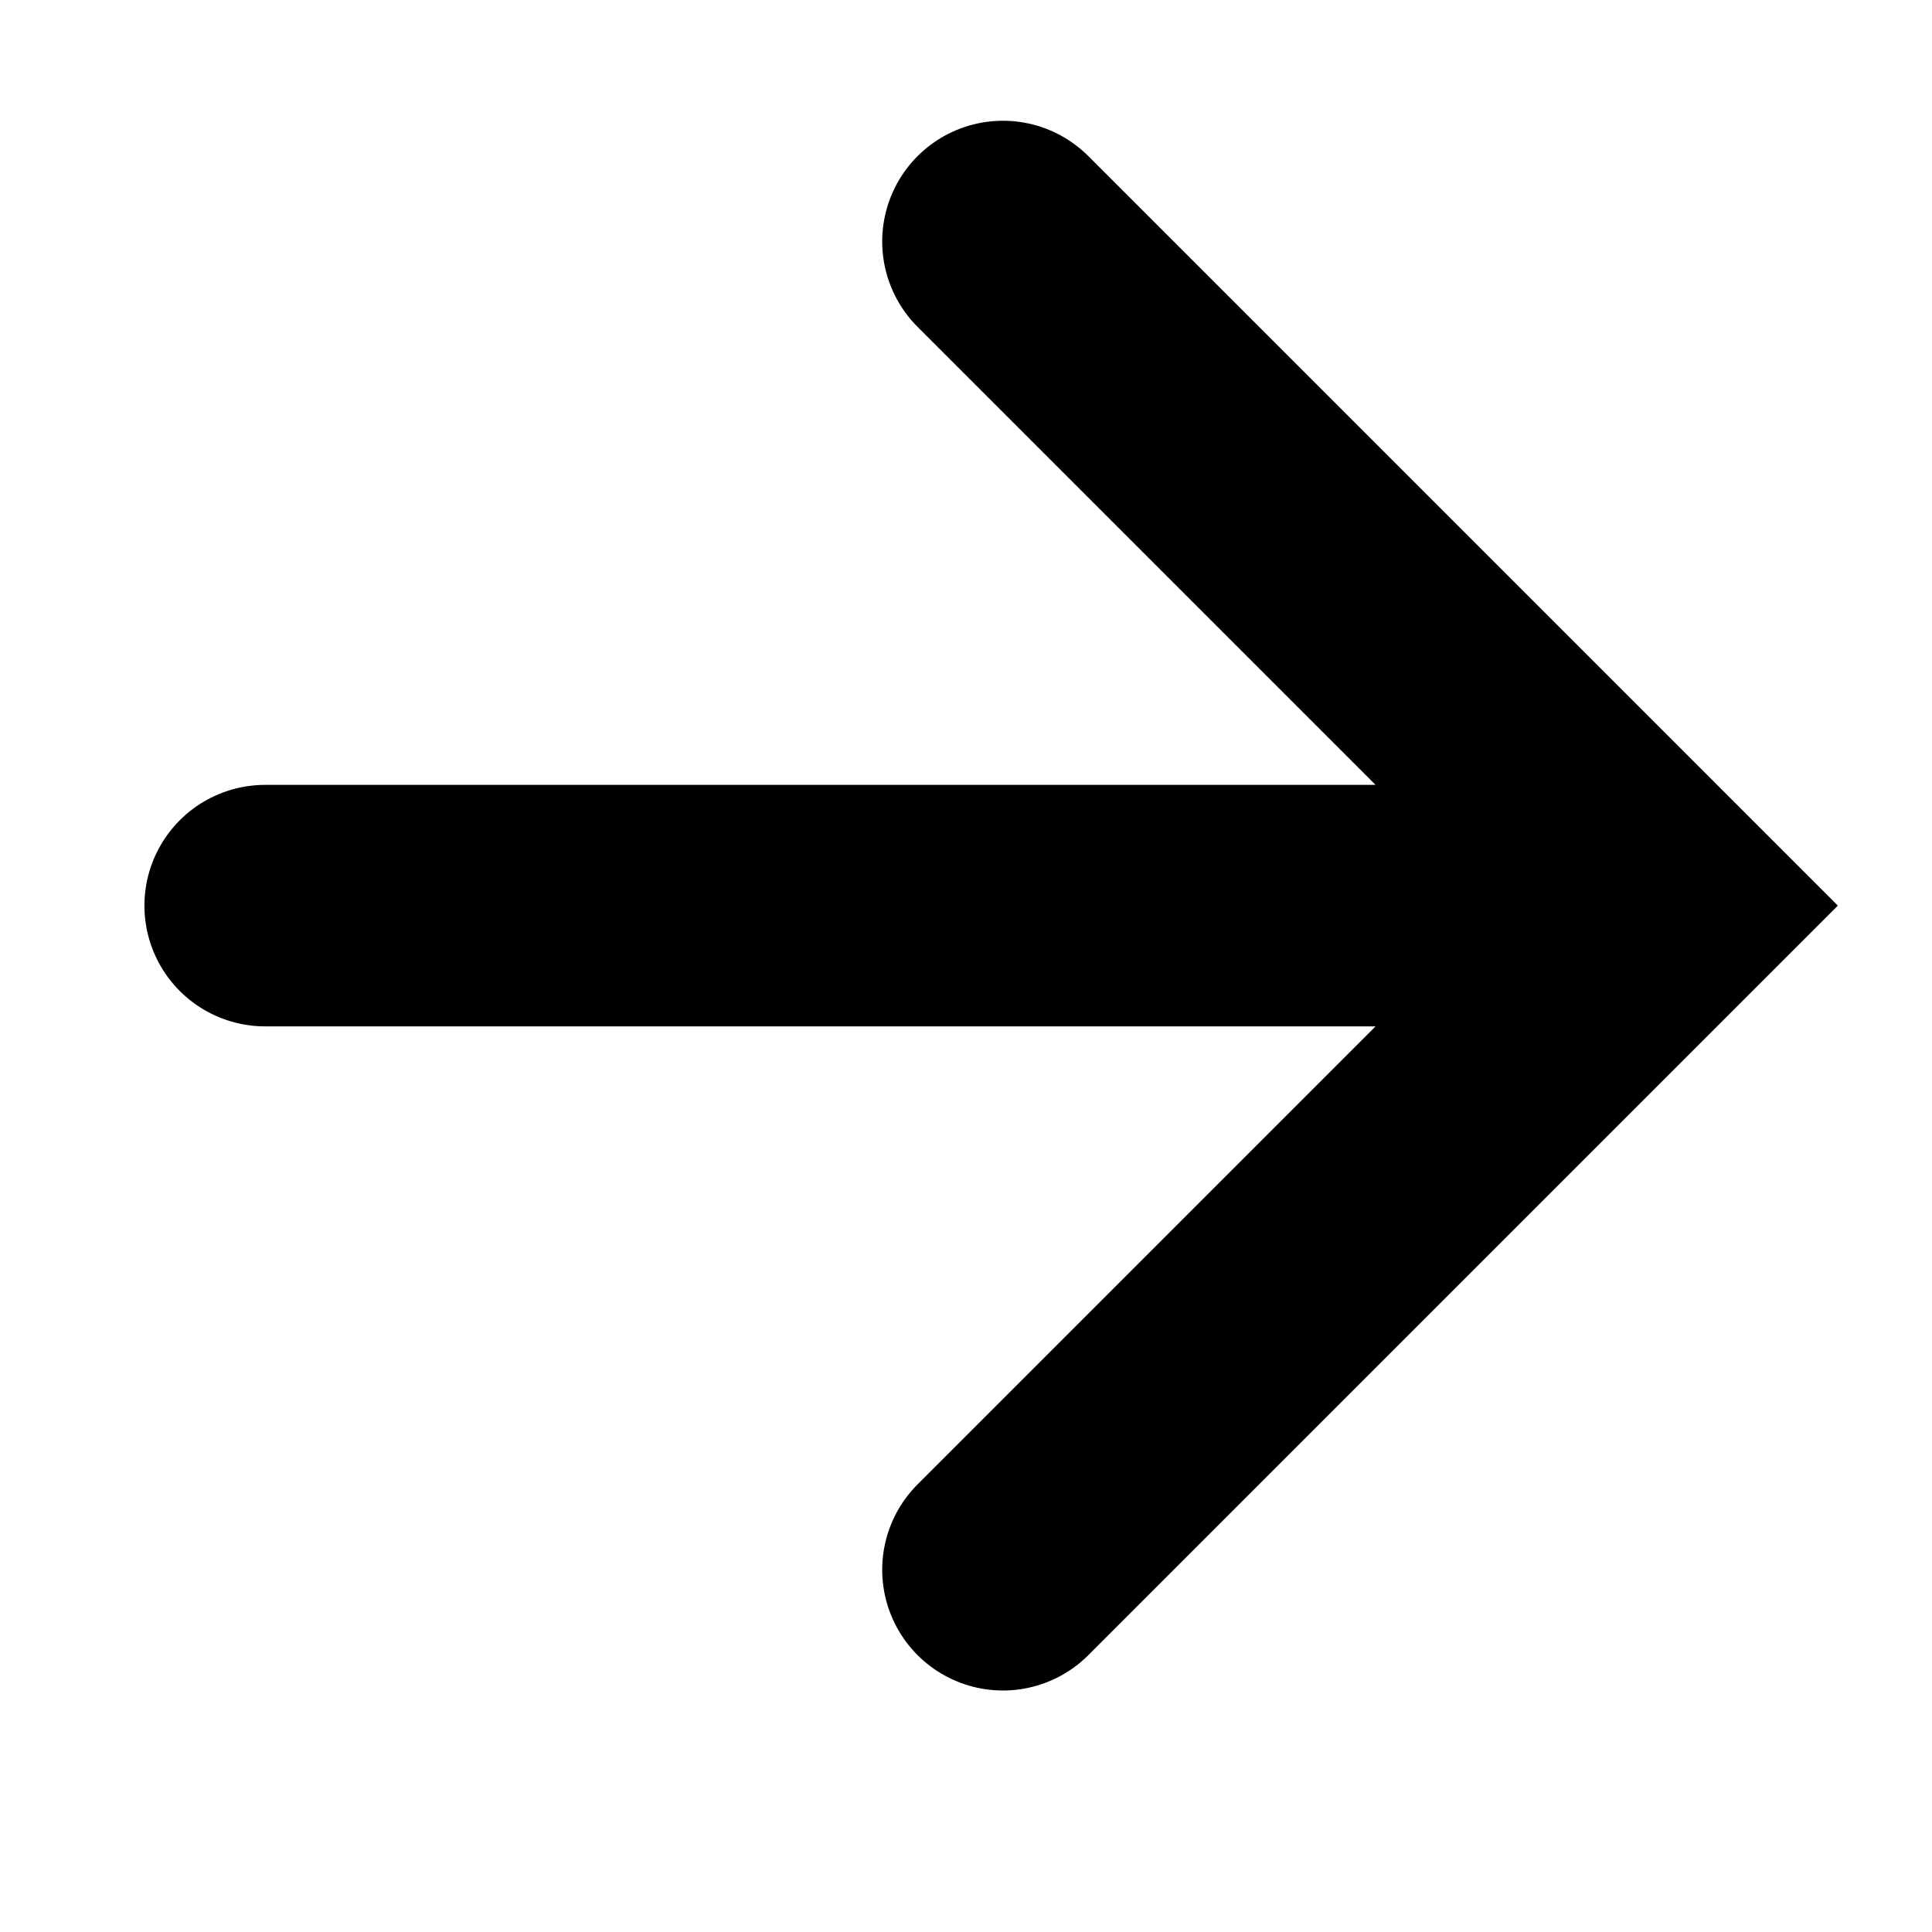
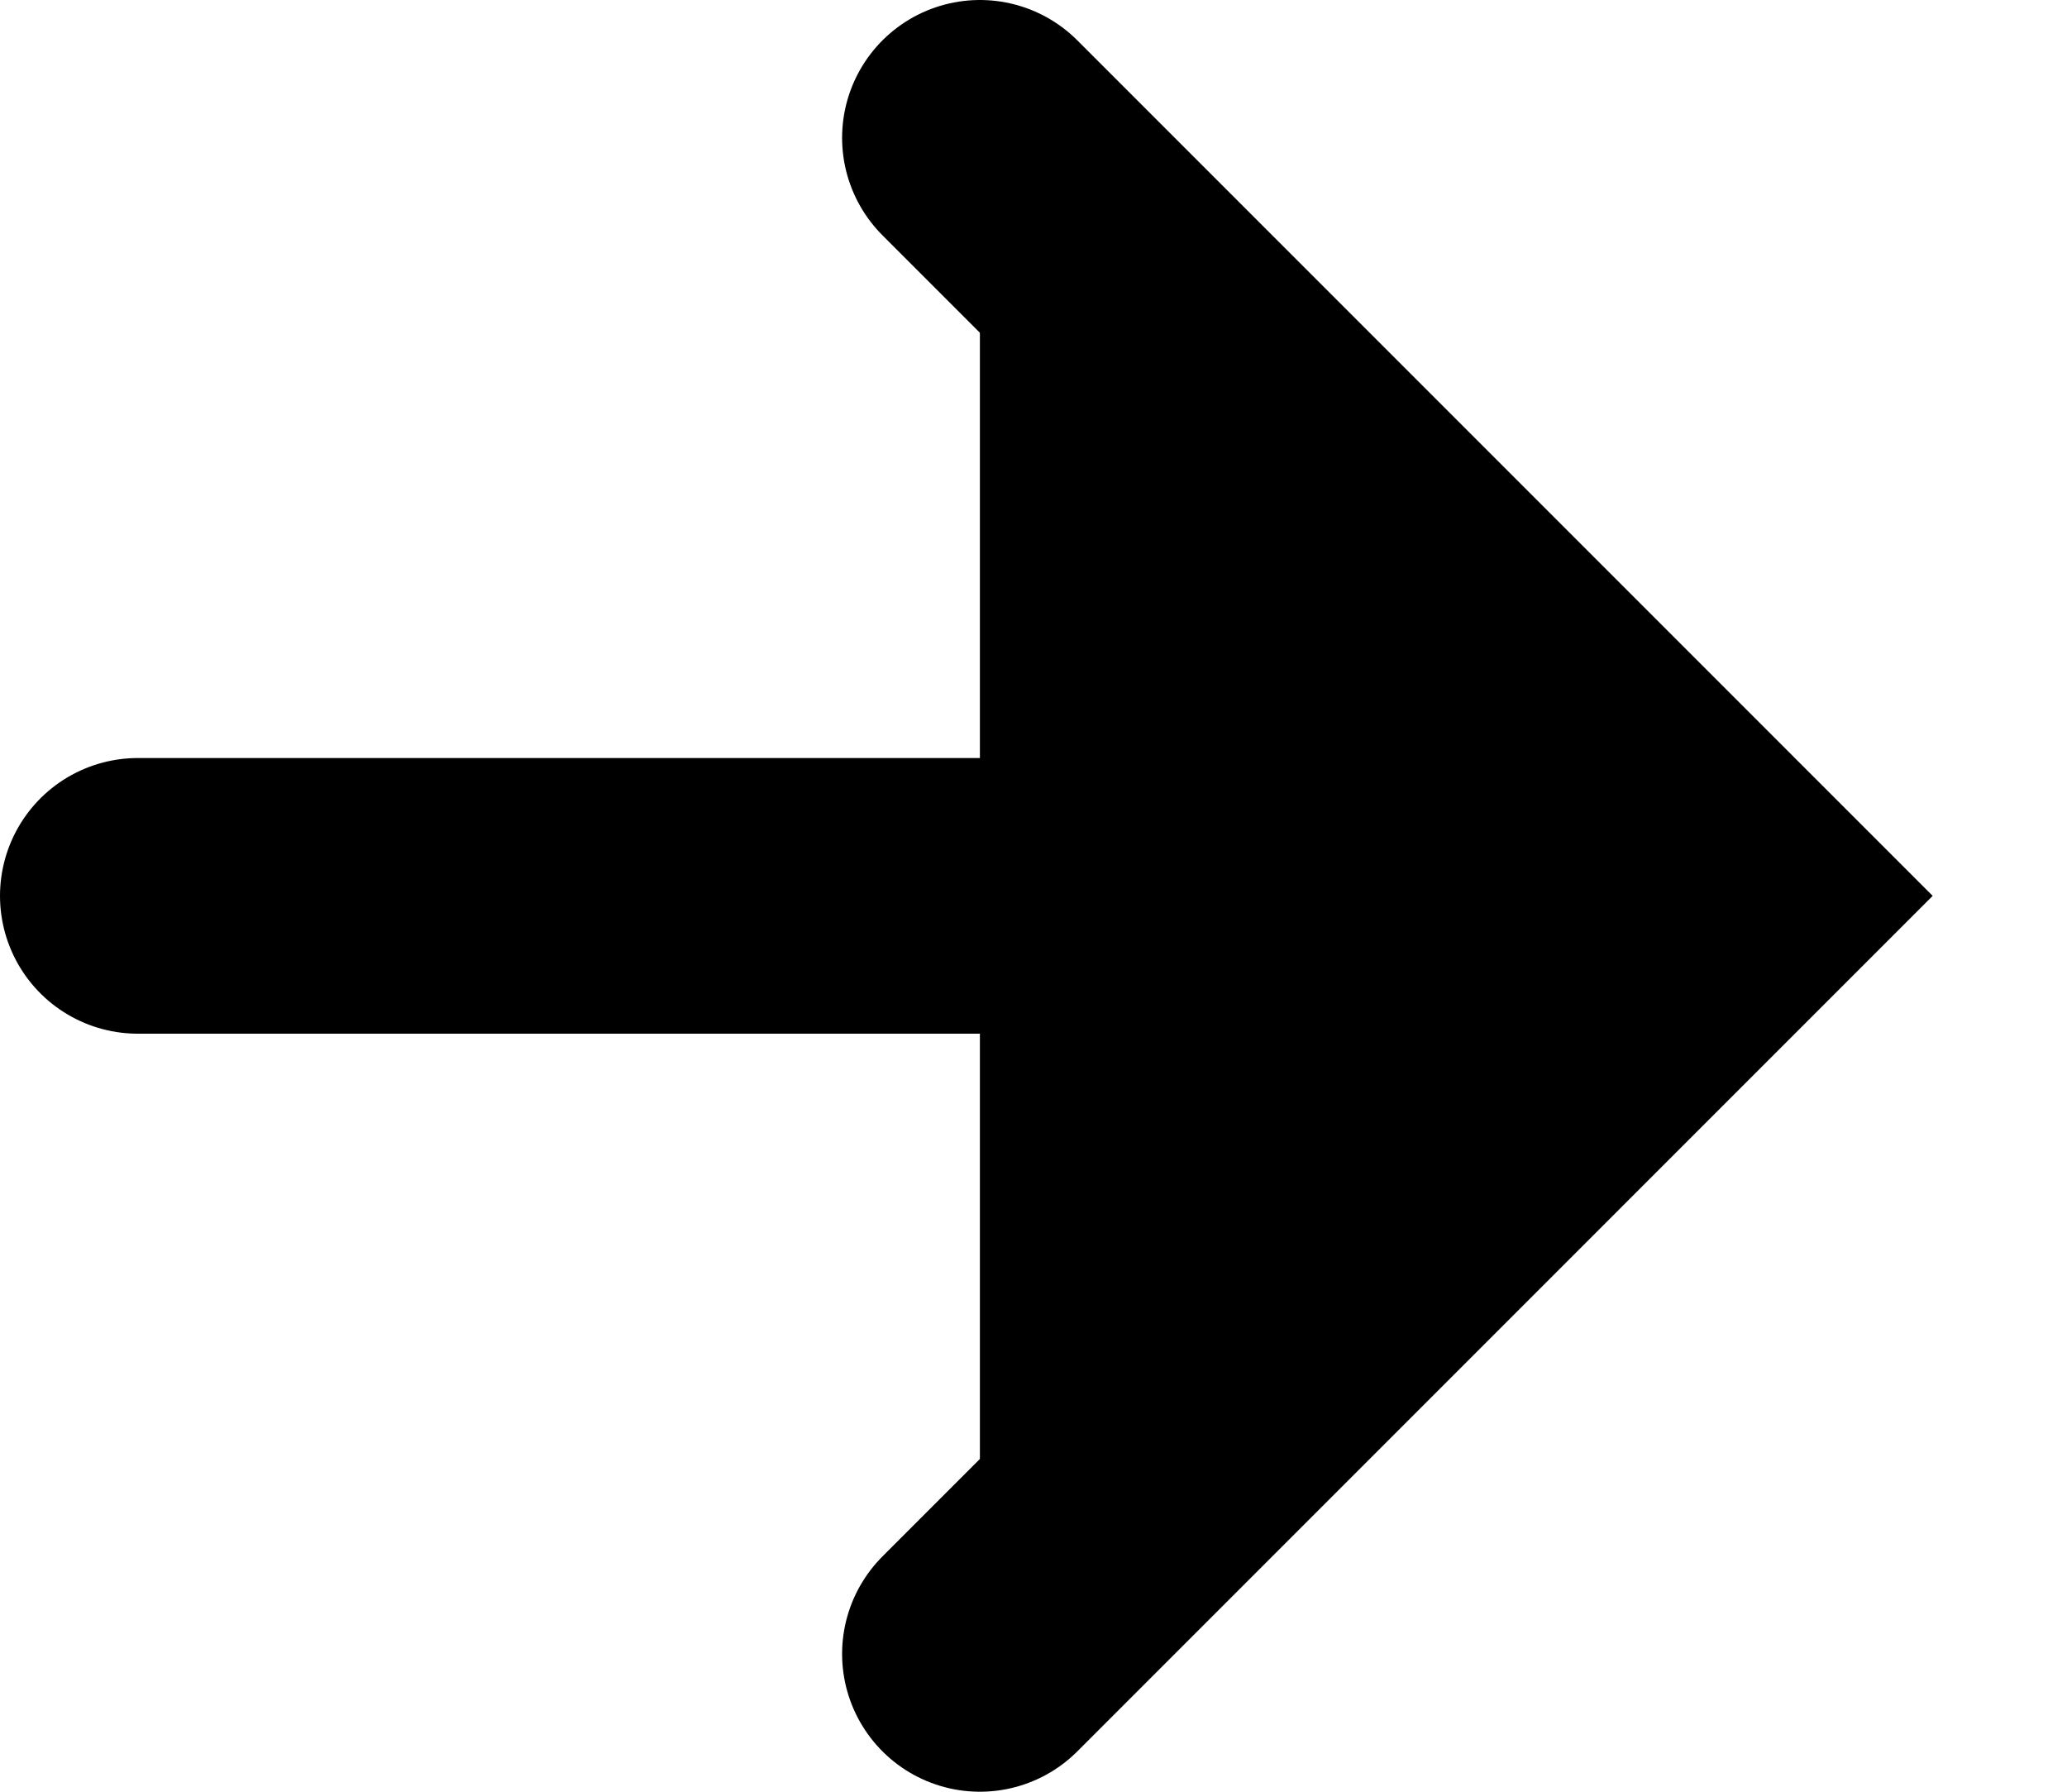
- <svg xmlns="http://www.w3.org/2000/svg" width="16" height="16" fill="none" viewBox="0 0 16 16">
-   <path stroke="currentColor" stroke-linecap="round" stroke-width="2" d="m8.306 13 5.5-5.5-5.5-5.5m4.89 5.5h-11" />
+ <svg xmlns="http://www.w3.org/2000/svg" width="15" height="13" viewBox="0 0 15 13">
+   <path stroke="currentColor" stroke-linecap="round" stroke-width="2" d="m7.111 12 5.5-5.5-5.5-5.5M12 6.5H1" />
</svg>
